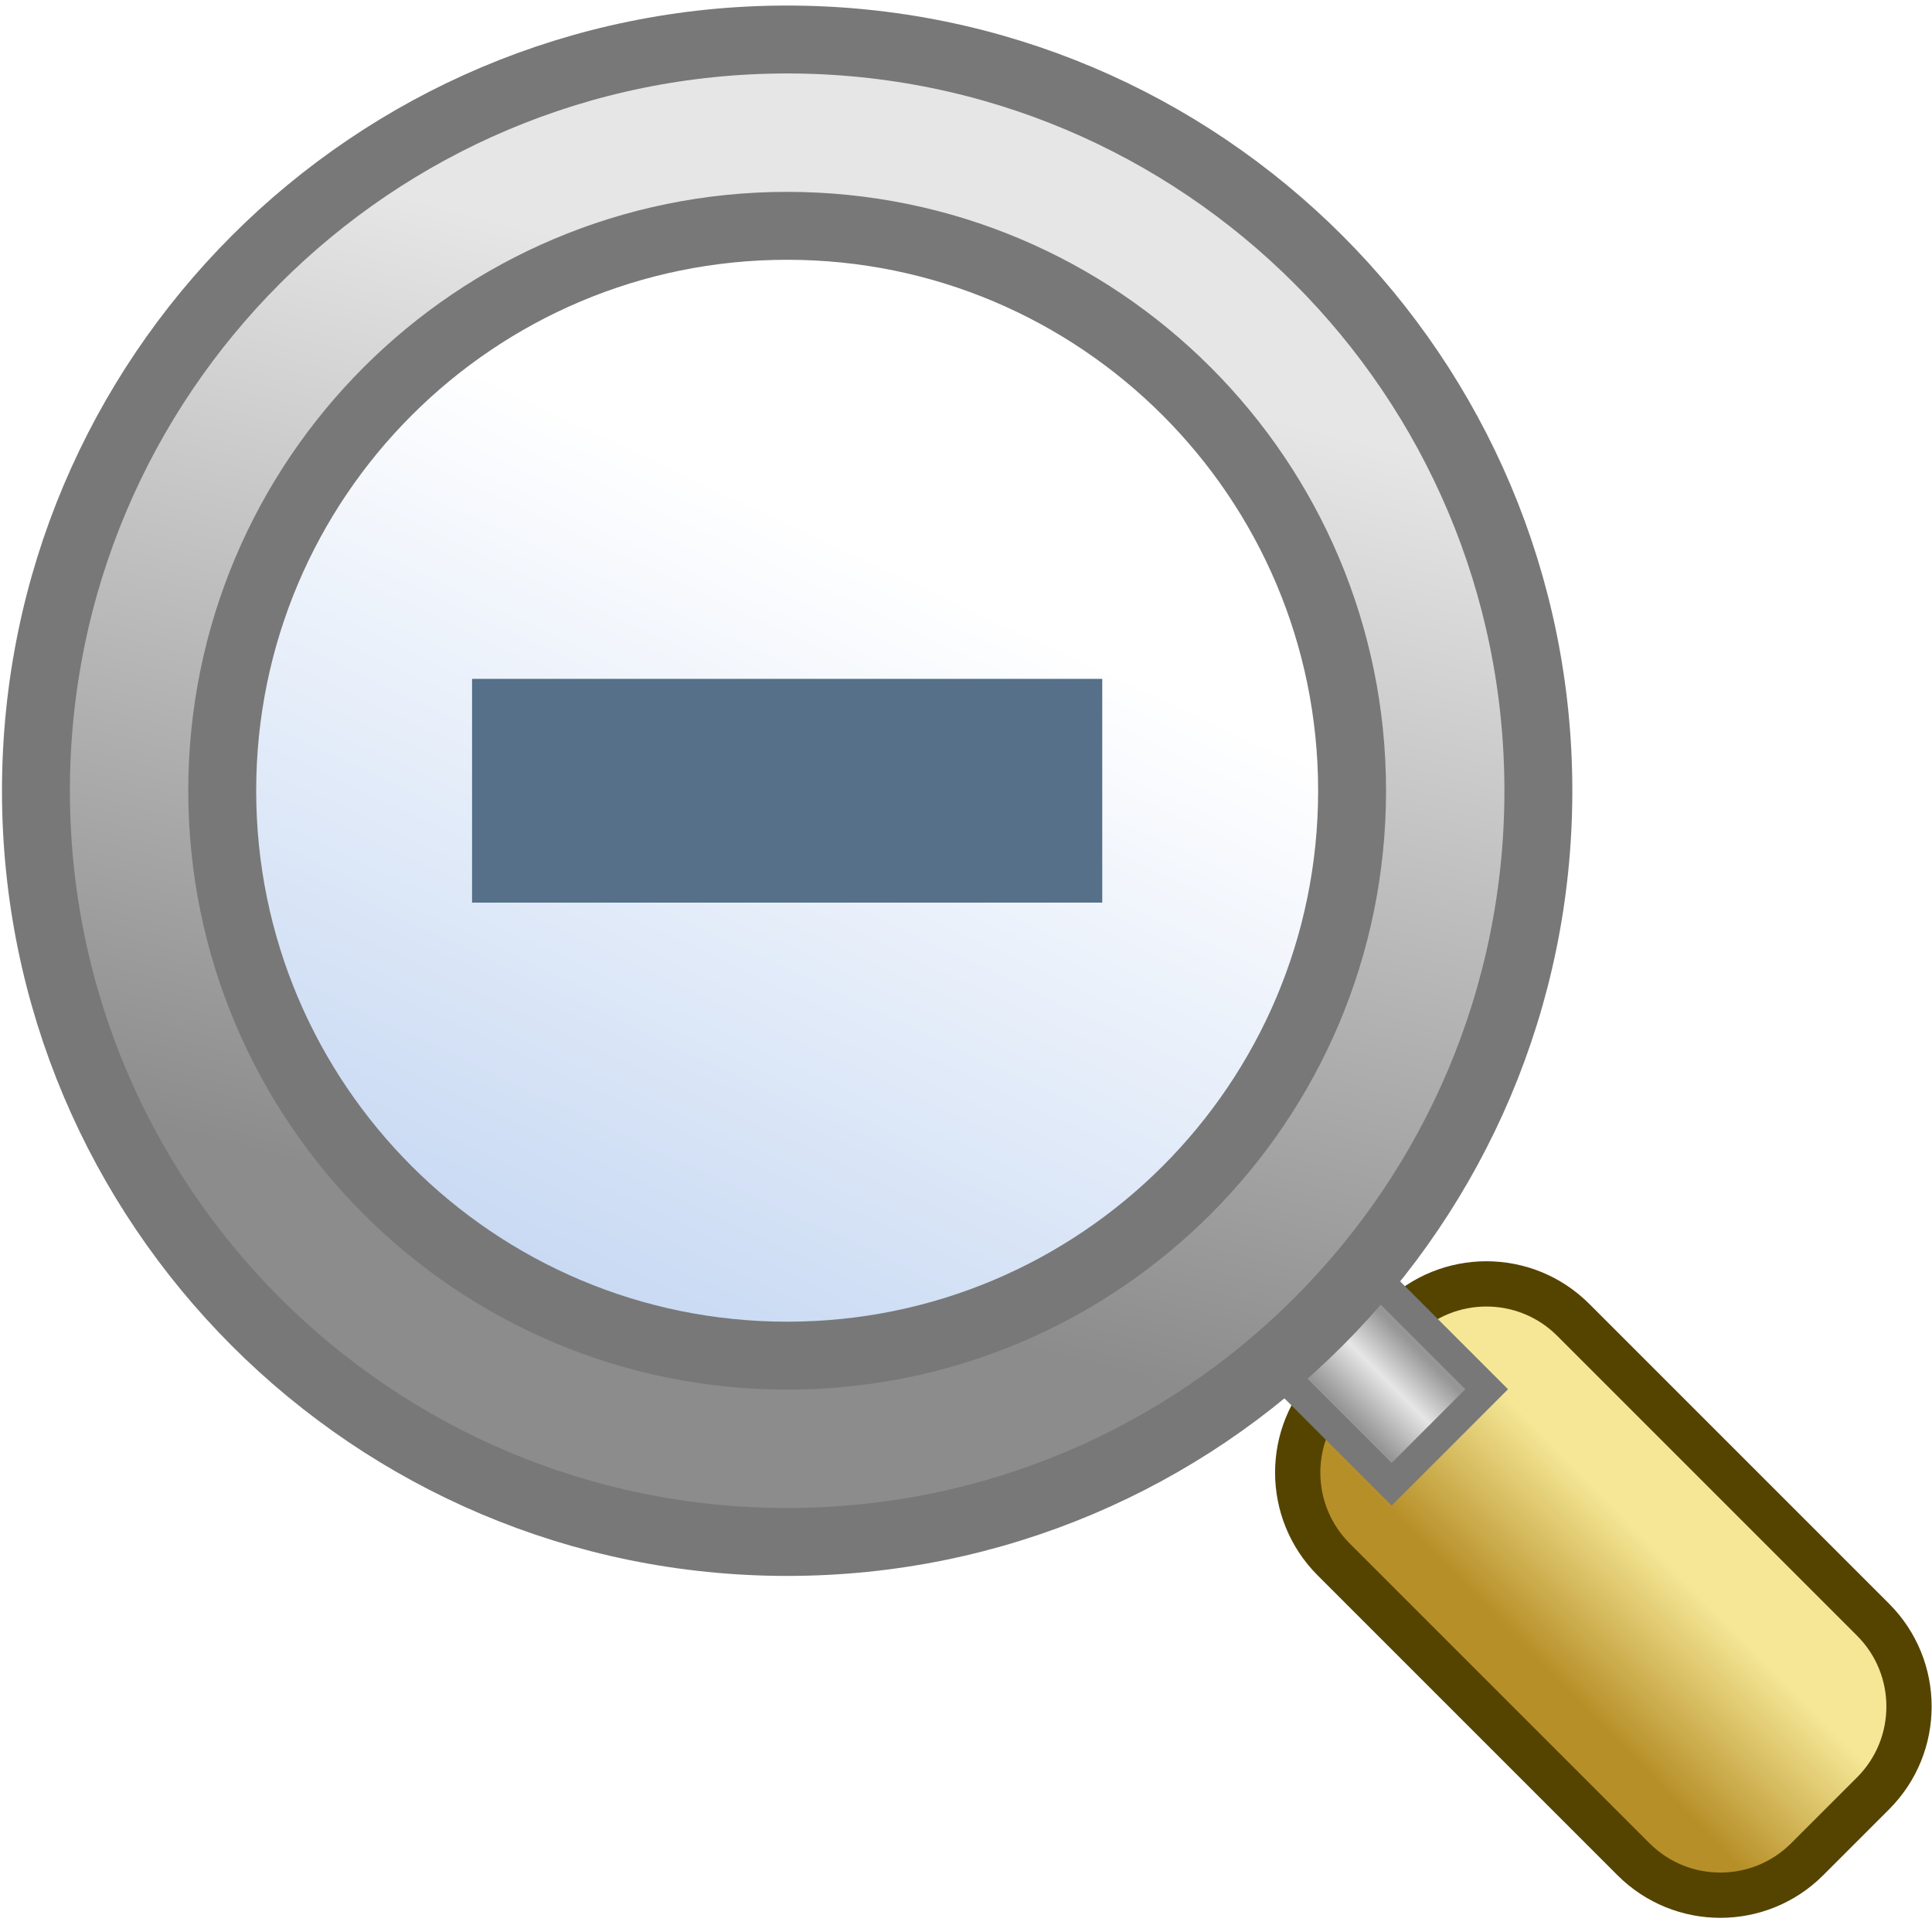
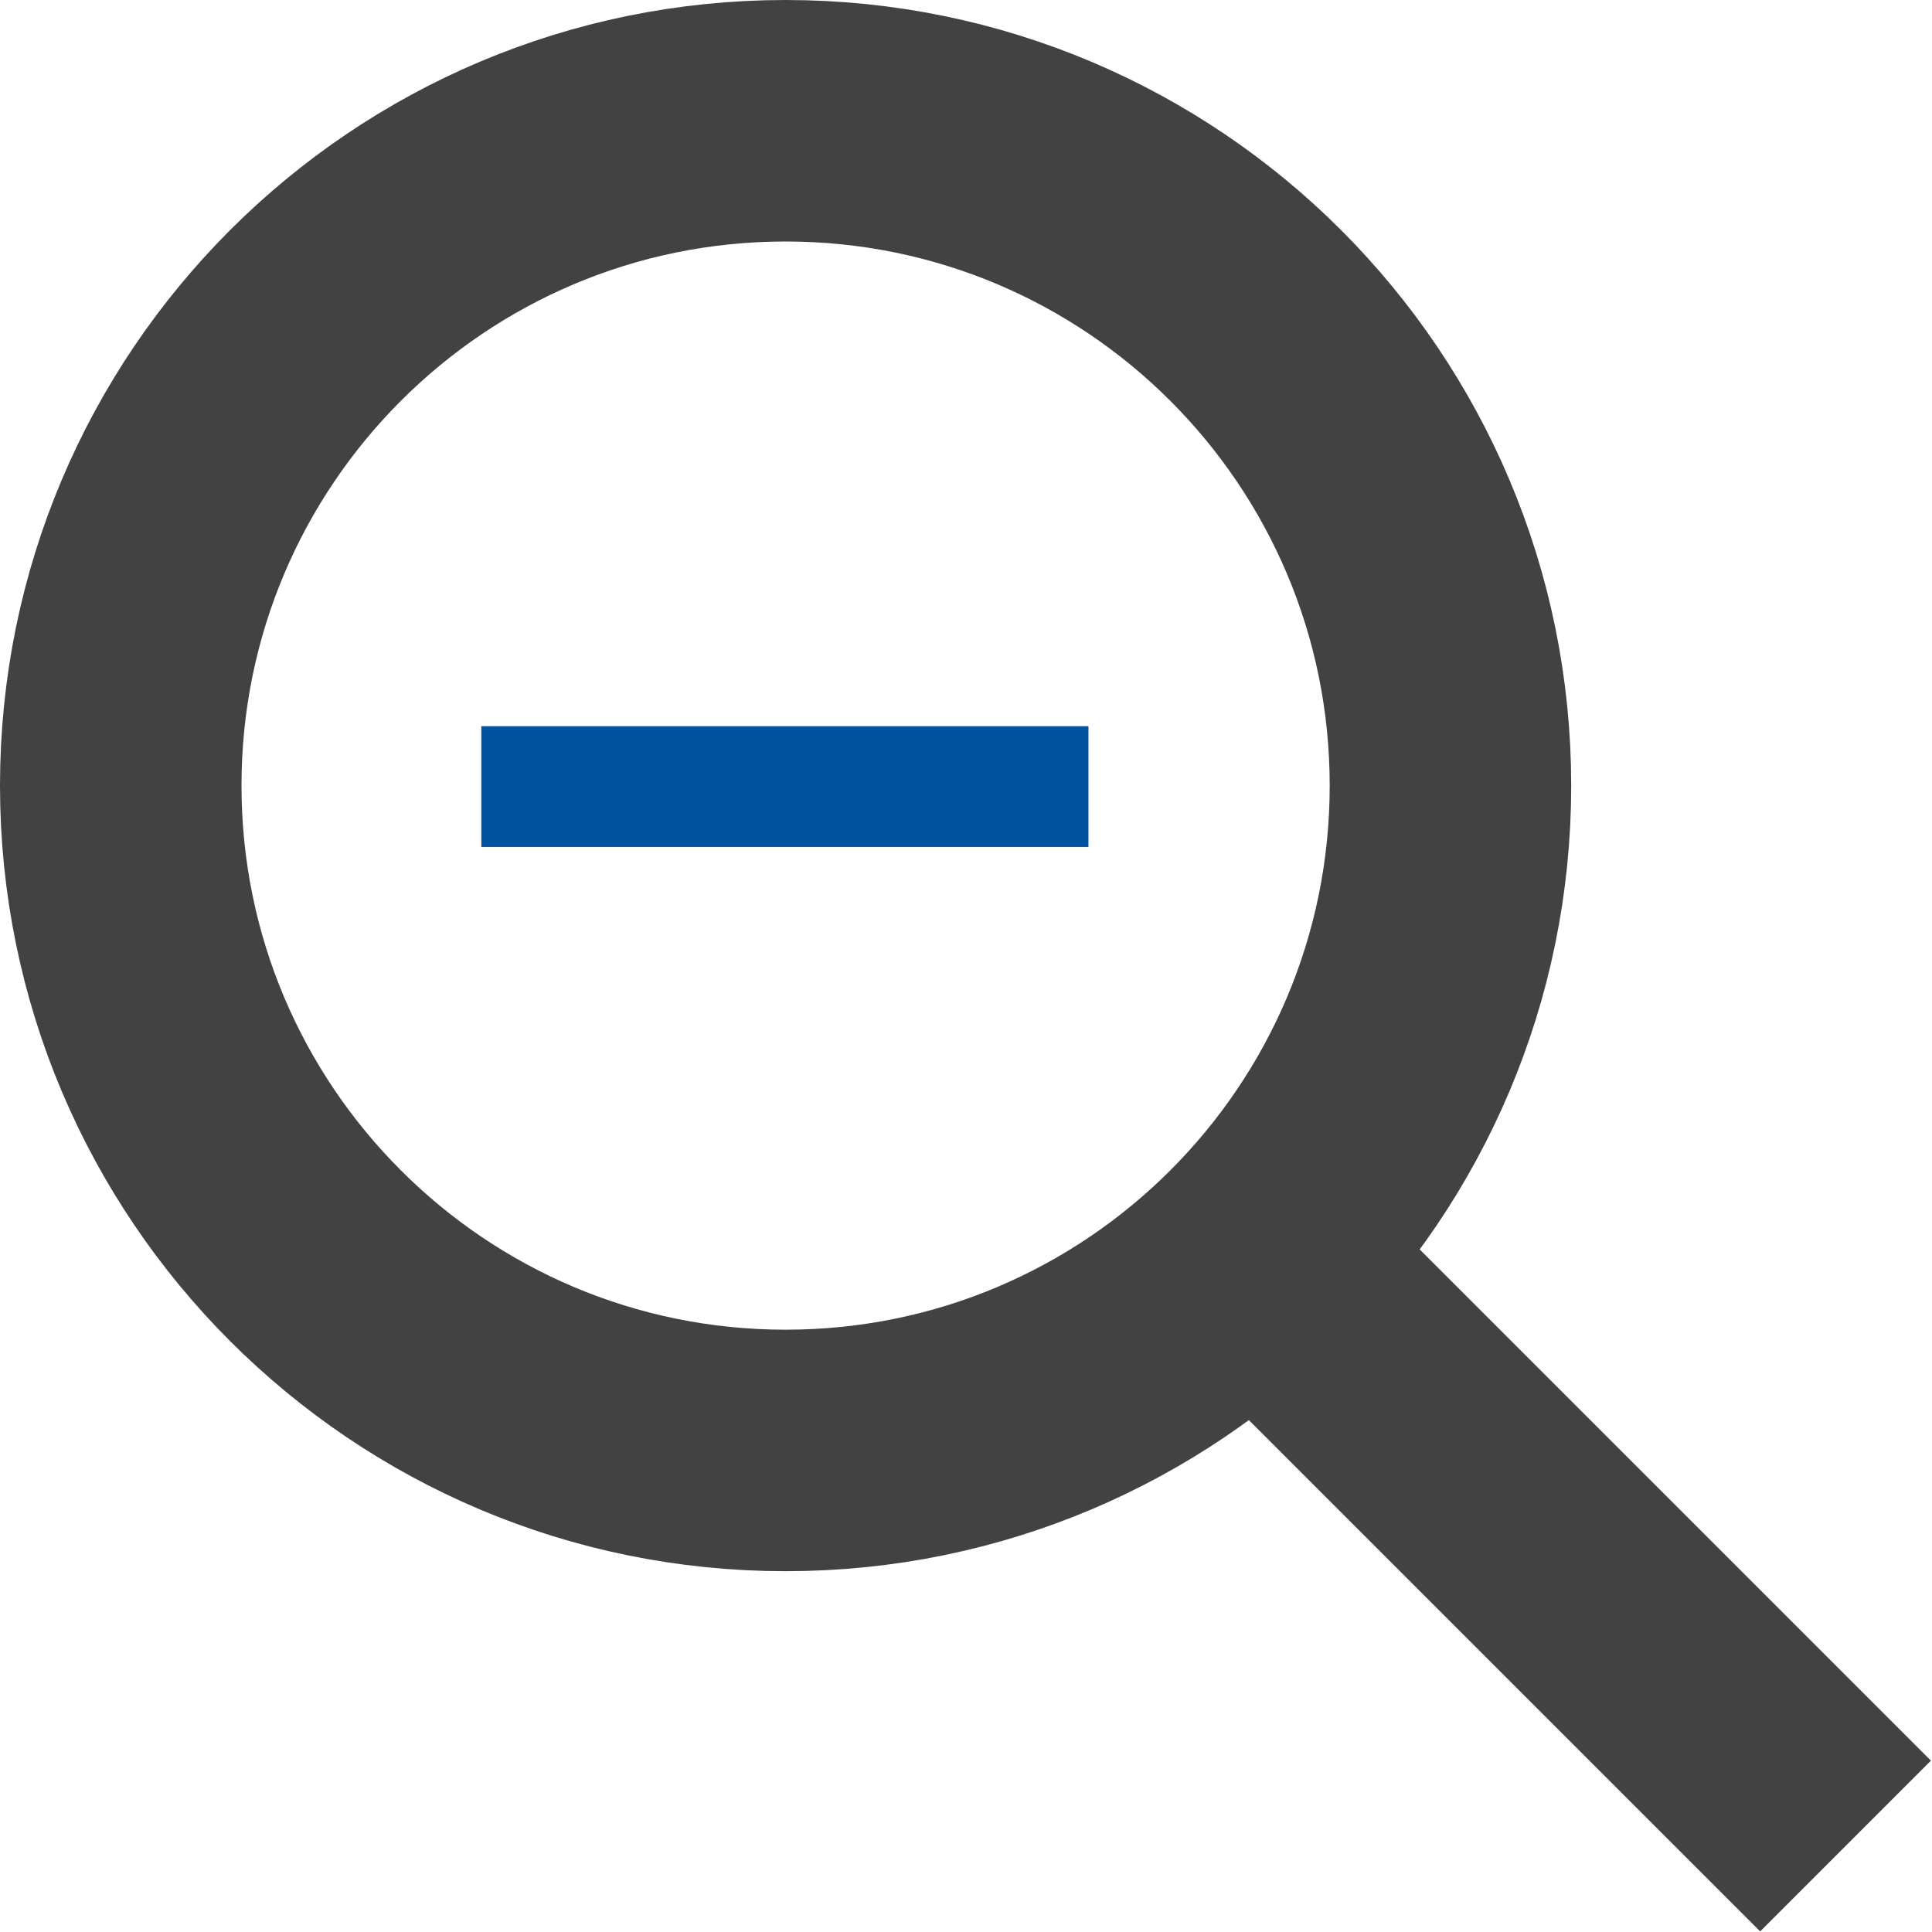
- <svg xmlns="http://www.w3.org/2000/svg" xmlns:xlink="http://www.w3.org/1999/xlink" width="256" height="256" viewBox="0 0 67.733 67.733" version="1.1" id="svg5" xml:space="preserve">
-   <defs id="defs2">
-     <linearGradient id="linearGradient21110">
-       <stop style="stop-color:#969696;stop-opacity:1;" offset="0" id="stop21104" />
-       <stop style="stop-color:#e6e6e6;stop-opacity:1;" offset="0.539" id="stop21106" />
-       <stop style="stop-color:#969696;stop-opacity:1;" offset="1" id="stop21108" />
-     </linearGradient>
-     <linearGradient id="linearGradient12225">
-       <stop style="stop-color:#bfd3f1;stop-opacity:1;" offset="0" id="stop12221" />
-       <stop style="stop-color:#ffffff;stop-opacity:1;" offset="1" id="stop12223" />
-     </linearGradient>
-     <linearGradient id="linearGradient8483">
-       <stop style="stop-color:#8c8c8c;stop-opacity:1;" offset="0" id="stop8479" />
-       <stop style="stop-color:#e6e6e6;stop-opacity:1;" offset="1" id="stop8481" />
-     </linearGradient>
-     <linearGradient id="linearGradient1724">
-       <stop style="stop-color:#b78f28;stop-opacity:1;" offset="0" id="stop1720" />
-       <stop style="stop-color:#f5e796;stop-opacity:1;" offset="0.524" id="stop1728" />
-     </linearGradient>
-     <filter style="color-interpolation-filters:sRGB" id="filter19373" x="-0.026" y="-0.036" width="1.087" height="1.121">
-       <feFlood flood-opacity="0.384" flood-color="rgb(0,0,0)" result="flood" id="feFlood19363" />
-       <feComposite in="flood" in2="SourceGraphic" operator="in" result="composite1" id="feComposite19365" />
-       <feGaussianBlur in="composite1" stdDeviation="0.3" result="blur" id="feGaussianBlur19367" />
-       <feOffset dx="1" dy="1" result="offset" id="feOffset19369" />
-       <feComposite in="SourceGraphic" in2="offset" operator="over" result="composite2" id="feComposite19371" />
-     </filter>
-     <linearGradient xlink:href="#linearGradient1724" id="linearGradient1726" x1="-18.646" y1="43.494" x2="-18.485" y2="29.6" gradientUnits="userSpaceOnUse" gradientTransform="matrix(0.7829771,0,0,0.7829771,93.59978,-31.00836)" />
-     <linearGradient xlink:href="#linearGradient8483" id="linearGradient8485" x1="-48.873" y1="26.173" x2="-39.652" y2="-9.911" gradientUnits="userSpaceOnUse" gradientTransform="matrix(0.9087916,0,0,0.9087916,68.64086,20.53926)" />
-     <linearGradient xlink:href="#linearGradient12225" id="linearGradient12170" gradientUnits="userSpaceOnUse" gradientTransform="matrix(0.9087916,0,0,0.9087916,68.64086,20.53926)" x1="-58.065" y1="30.808" x2="-42.775" y2="-1.711" />
-     <linearGradient xlink:href="#linearGradient21110" id="linearGradient21102" gradientUnits="userSpaceOnUse" gradientTransform="matrix(0.3105324,0,0,0.3105324,72.36813,-12.22265)" x1="-18.806" y1="44.696" x2="-18.806" y2="33.926" />
+ <svg xmlns="http://www.w3.org/2000/svg" viewBox="0 0 16 16" version="1.1" id="svg22">
+   <defs id="defs4">
+     <style id="style2">.canvas{fill: none; opacity: 0;}.light-defaultgrey{fill: #212121; opacity: 1;}.light-defaultgrey-10{fill: #212121; opacity: 0.1;}.light-blue{fill: #005dba; opacity: 1;}.cls-1{opacity:0.75;}</style>
  </defs>
-   <style id="style6939">.st0{opacity:0} .st0,.st1{fill:#f6f6f6} .st2{fill:none} .st3{fill:#424242} .st4{fill:#f0eff1}</style>
-   <style id="style38292">.icon-canvas-transparent{opacity:0;fill:#f6f6f6} .icon-vs-out{fill:#f6f6f6} .icon-vs-fg{fill:#f0eff1} .icon-vs-action-blue{fill:#00539c}</style>
-   <rect style="fill:url(#linearGradient1726);fill-opacity:1;stroke:#554400;stroke-width:1.587;stroke-linecap:square;stroke-dasharray:none;stroke-opacity:1" id="rect364" width="23.477" height="11.877" x="67.414" y="-6.281" ry="4.306" rx="4.306" transform="rotate(45)" />
-   <path id="path12168" style="display:inline;fill:url(#linearGradient12170);fill-opacity:1;stroke:none;stroke-width:1.683;stroke-linecap:square;stroke-dasharray:none;stroke-opacity:1" d="M 27.597,7.917 C 38.535,7.917 47.402,16.784 47.402,27.722 47.402,38.66 38.535,47.527 27.597,47.527 16.658,47.527 7.791,38.66 7.791,27.722 7.791,16.784 16.658,7.917 27.597,7.917 Z" />
-   <rect style="fill:url(#linearGradient21102);fill-opacity:1;stroke:#787878;stroke-width:1.058;stroke-linecap:square;stroke-dasharray:none;stroke-opacity:1" id="rect21100" width="9.311" height="4.711" x="61.983" y="-2.416" ry="2.115" rx="0" transform="rotate(45)" />
-   <path id="path4694" style="fill:url(#linearGradient8485);fill-opacity:1;stroke:#787878;stroke-width:2.381;stroke-linecap:square;stroke-dasharray:none;stroke-opacity:1" d="M 27.597,1.385 A 26.337,26.337 0 0 0 1.26,27.722 26.337,26.337 0 0 0 27.597,54.059 26.337,26.337 0 0 0 53.933,27.722 26.337,26.337 0 0 0 27.597,1.385 Z m 0,6.532 A 19.805,19.805 0 0 1 47.402,27.722 19.805,19.805 0 0 1 27.597,47.527 19.805,19.805 0 0 1 7.791,27.722 19.805,19.805 0 0 1 27.597,7.917 Z" />
-   <path id="path2358" style="font-weight:bold;font-size:77.611px;font-family:'Times New Roman';-inkscape-font-specification:'Times New Roman,  Bold';display:inline;fill:#557088;stroke-width:1.058;stroke-linecap:square" d="m 16.55,23.8 v 7.844 h 22.093 v -7.844 z" />
+   <path style="fill:#424242;stroke:#424242;stroke-width:2;stroke-linecap:butt;stroke-dasharray:none" d="m 15.284,15.288 -4.8,-4.8" id="path1768" />
+   <circle style="fill:none;stroke:#424242;stroke-width:2;stroke-linecap:butt;stroke-dasharray:none" id="path2548" cx="6.506" cy="-6.506" r="5.506" transform="rotate(90)" />
+   <path style="fill:none;stroke:#00539c;stroke-width:1;stroke-linecap:butt;stroke-dasharray:none;stroke-opacity:1" d="M 3.986,6.514 H 9.014" id="path4845" />
</svg>
